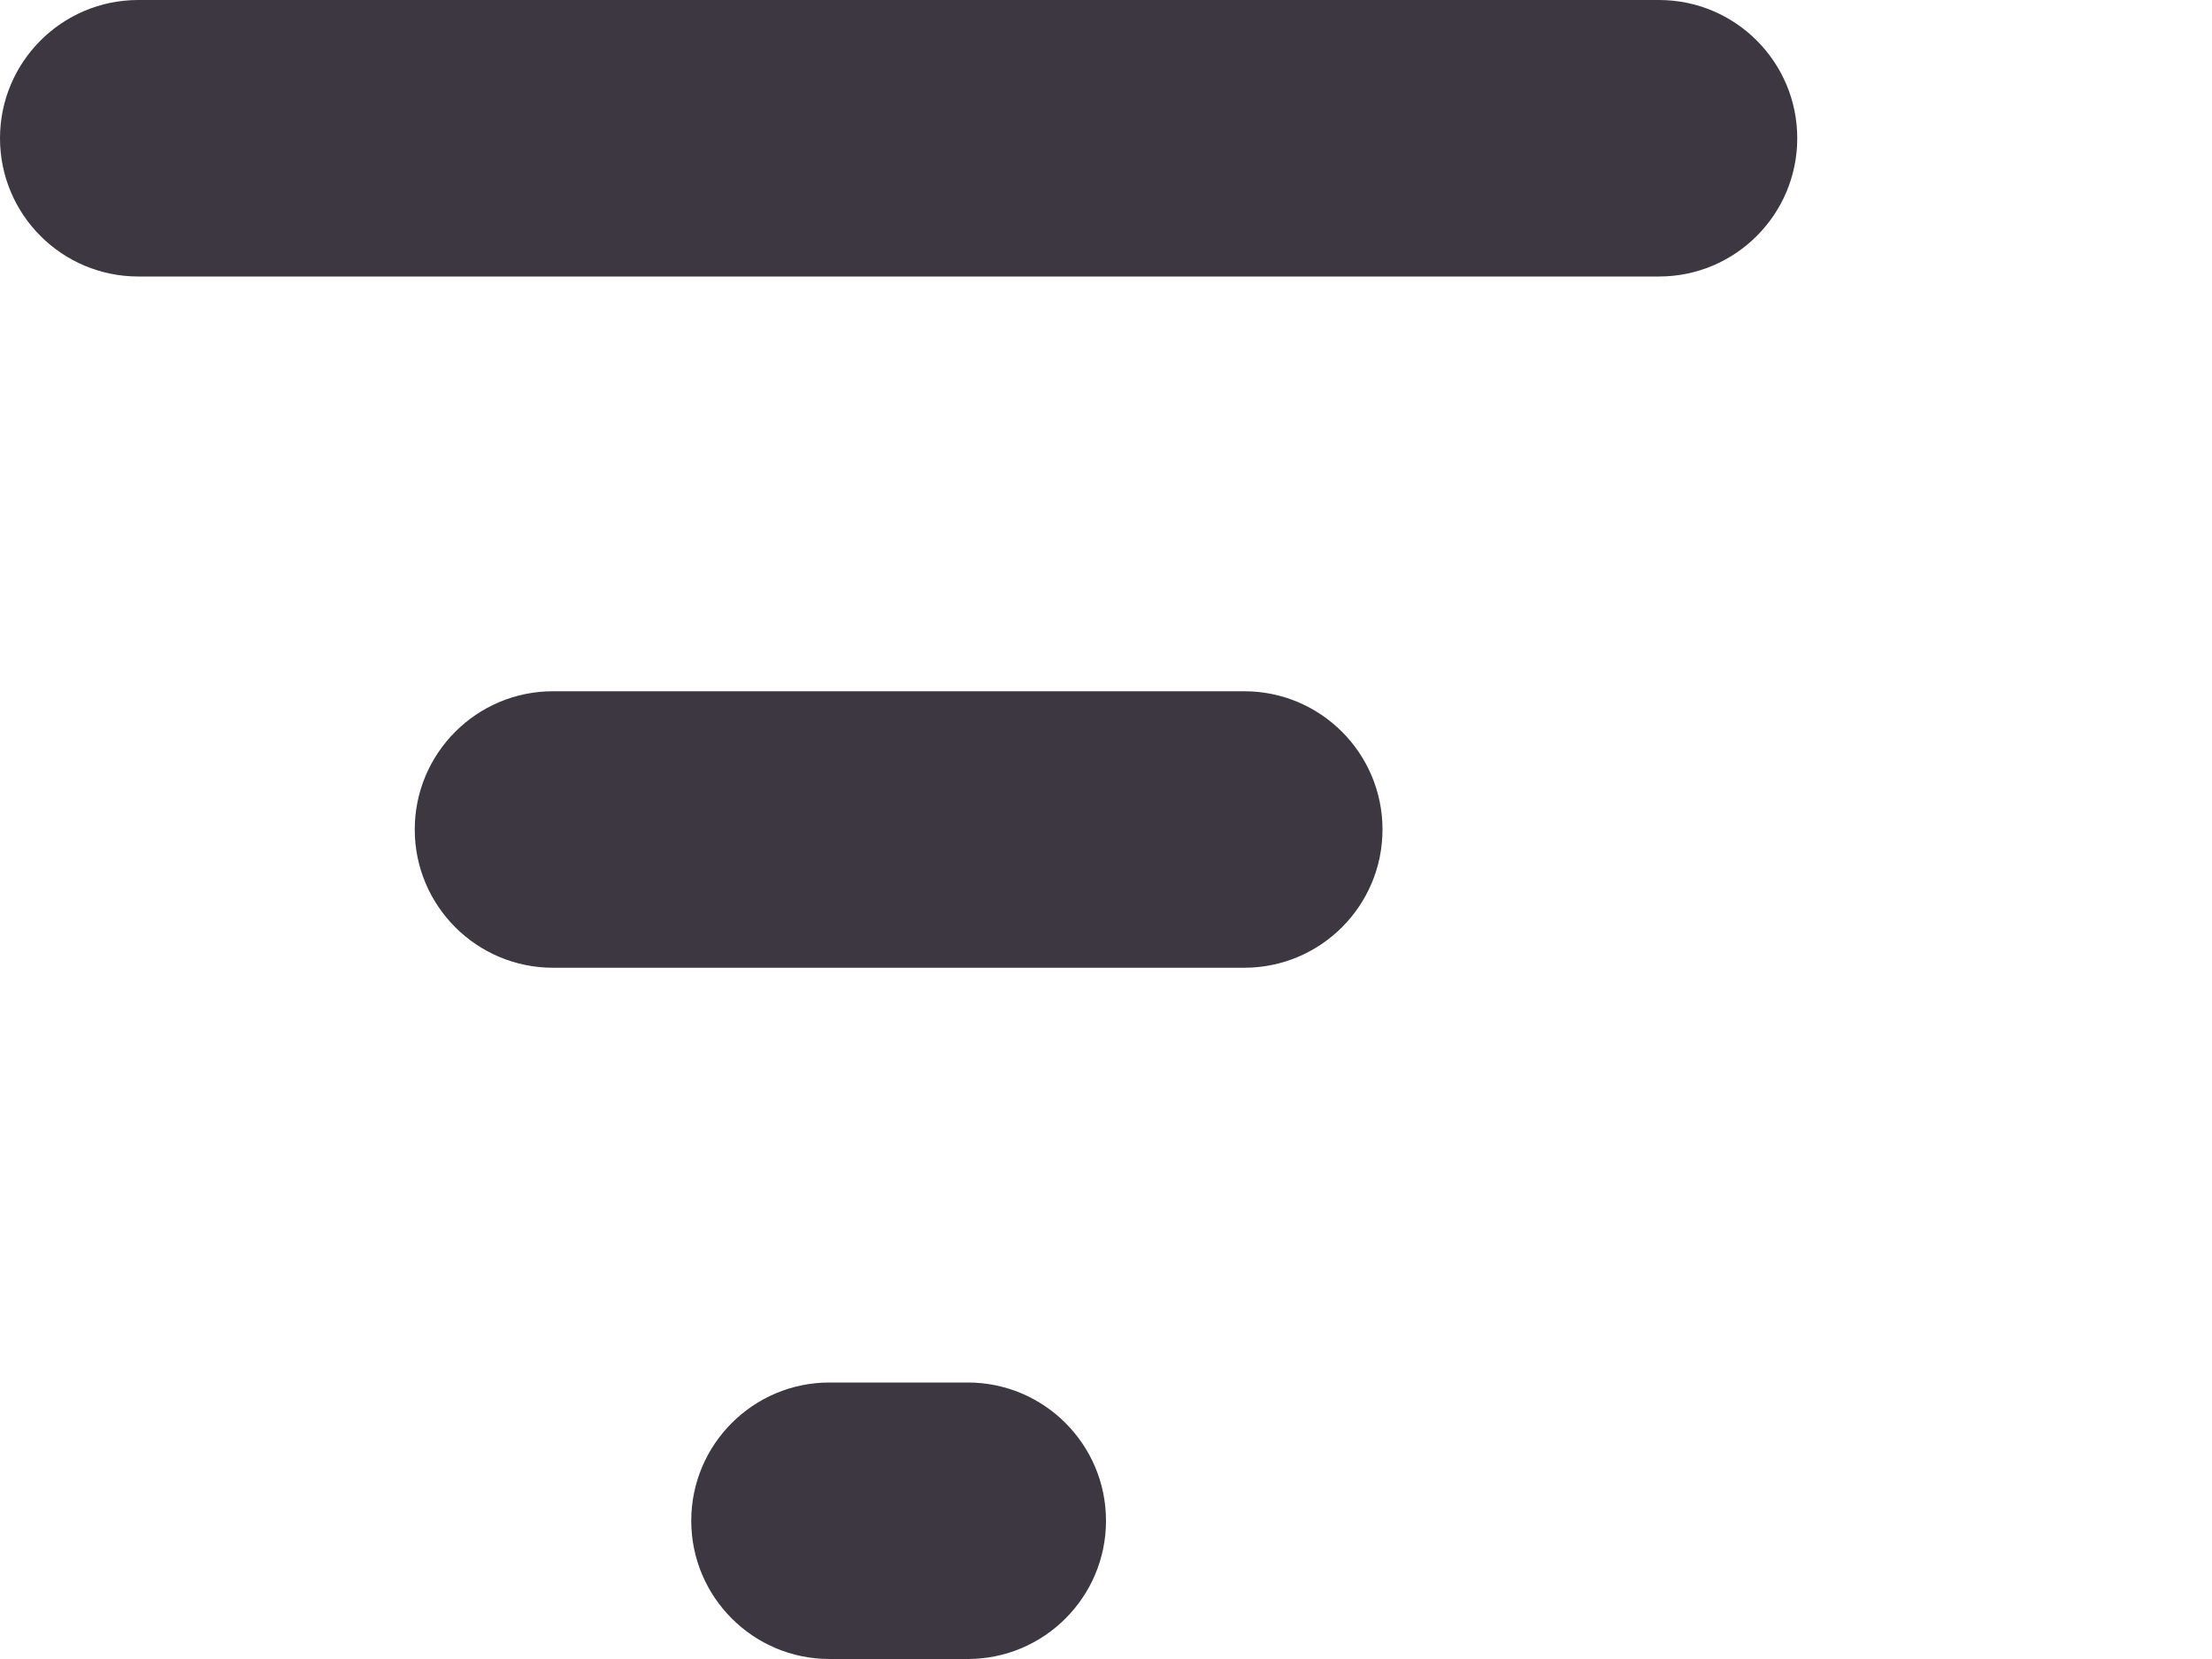
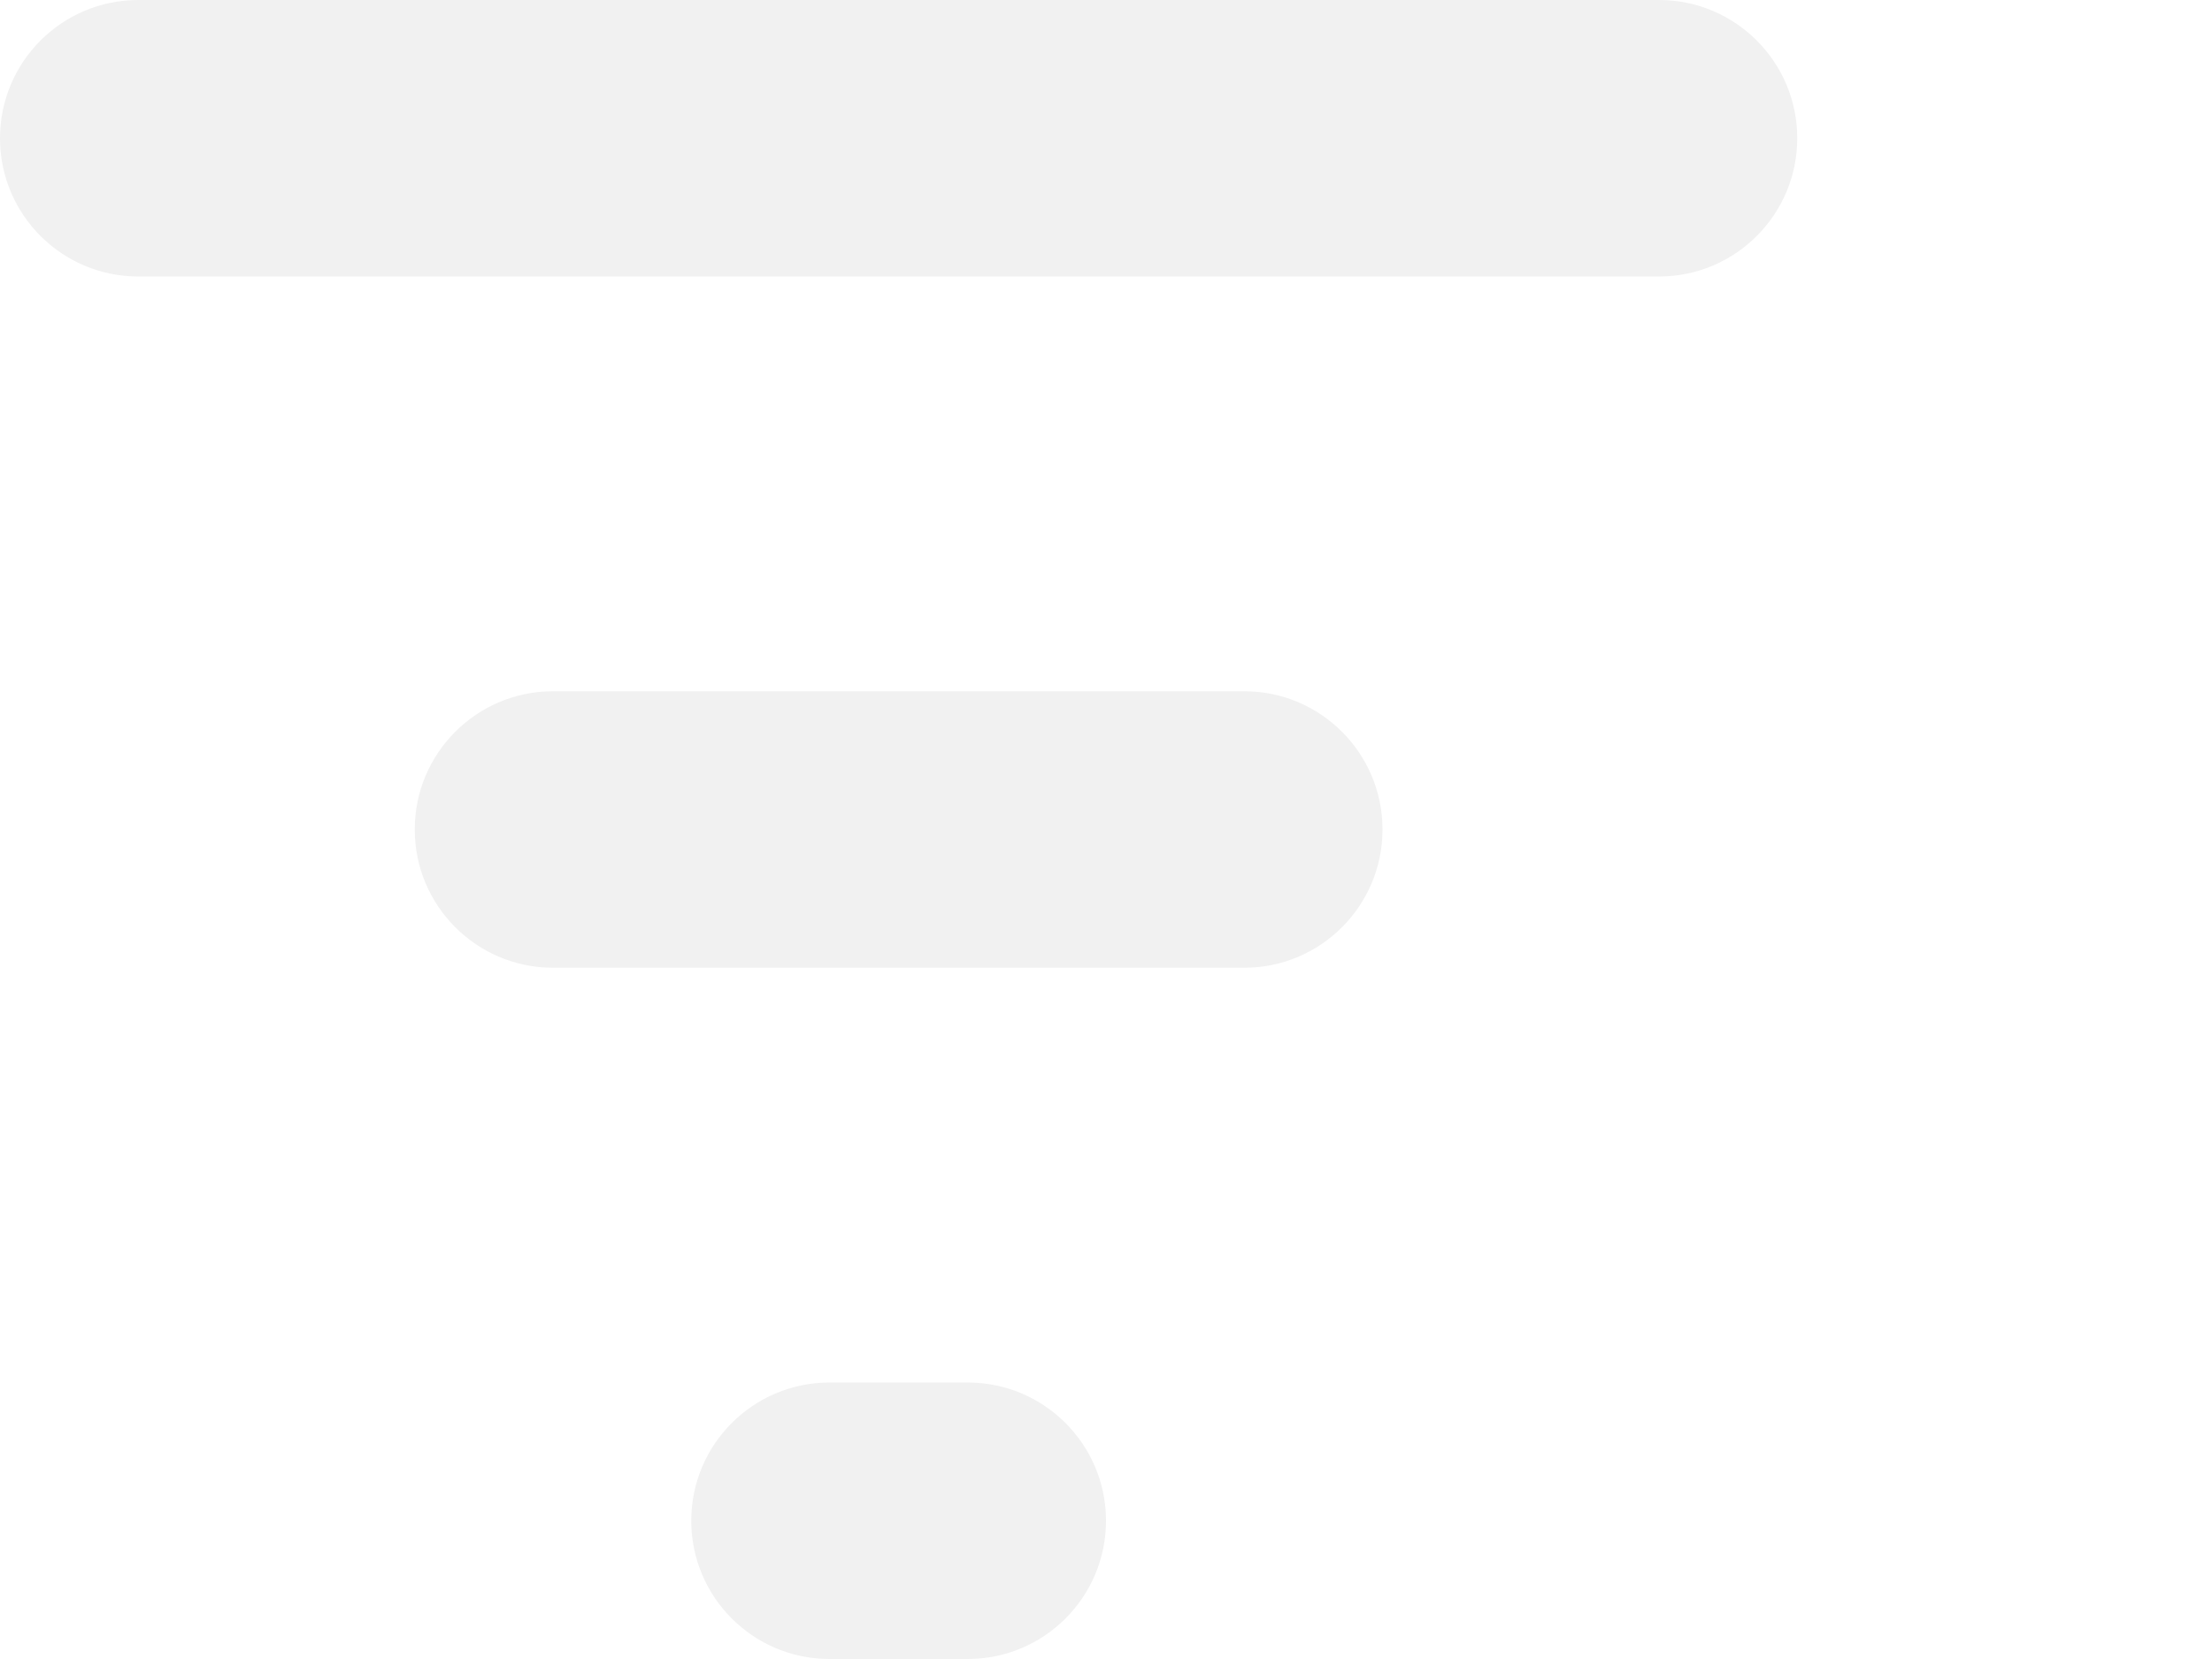
<svg xmlns="http://www.w3.org/2000/svg" width="16" height="12" viewBox="0 0 16 12" fill="none">
-   <path fill-rule="evenodd" clip-rule="evenodd" d="M13 1C13 1.552 12.552 2 12 2H1C0.448 2 0 1.552 0 1C0 0.448 0.448 0 1 0H12C12.552 0 13 0.448 13 1ZM10 6C10 6.552 9.552 7 9 7H4C3.448 7 3 6.552 3 6C3 5.448 3.448 5 4 5H9C9.552 5 10 5.448 10 6ZM5 11C5 11.552 5.448 12 6 12H7C7.552 12 8 11.552 8 11C8 10.448 7.552 10 7 10H6C5.448 10 5 10.448 5 11Z" fill="#3D3741" />
+   <path fill-rule="evenodd" clip-rule="evenodd" d="M13 1C13 1.552 12.552 2 12 2H1C0.448 2 0 1.552 0 1V1C0 0.448 0.448 0 1 0H12C12.552 0 13 0.448 13 1V1ZM10 6C10 6.552 9.552 7 9 7H4C3.448 7 3 6.552 3 6V6C3 5.448 3.448 5 4 5H9C9.552 5 10 5.448 10 6V6ZM5 11C5 11.552 5.448 12 6 12H7C7.552 12 8 11.552 8 11V11C8 10.448 7.552 10 7 10H6C5.448 10 5 10.448 5 11V11Z" fill="#F1F1F1" />
</svg>
